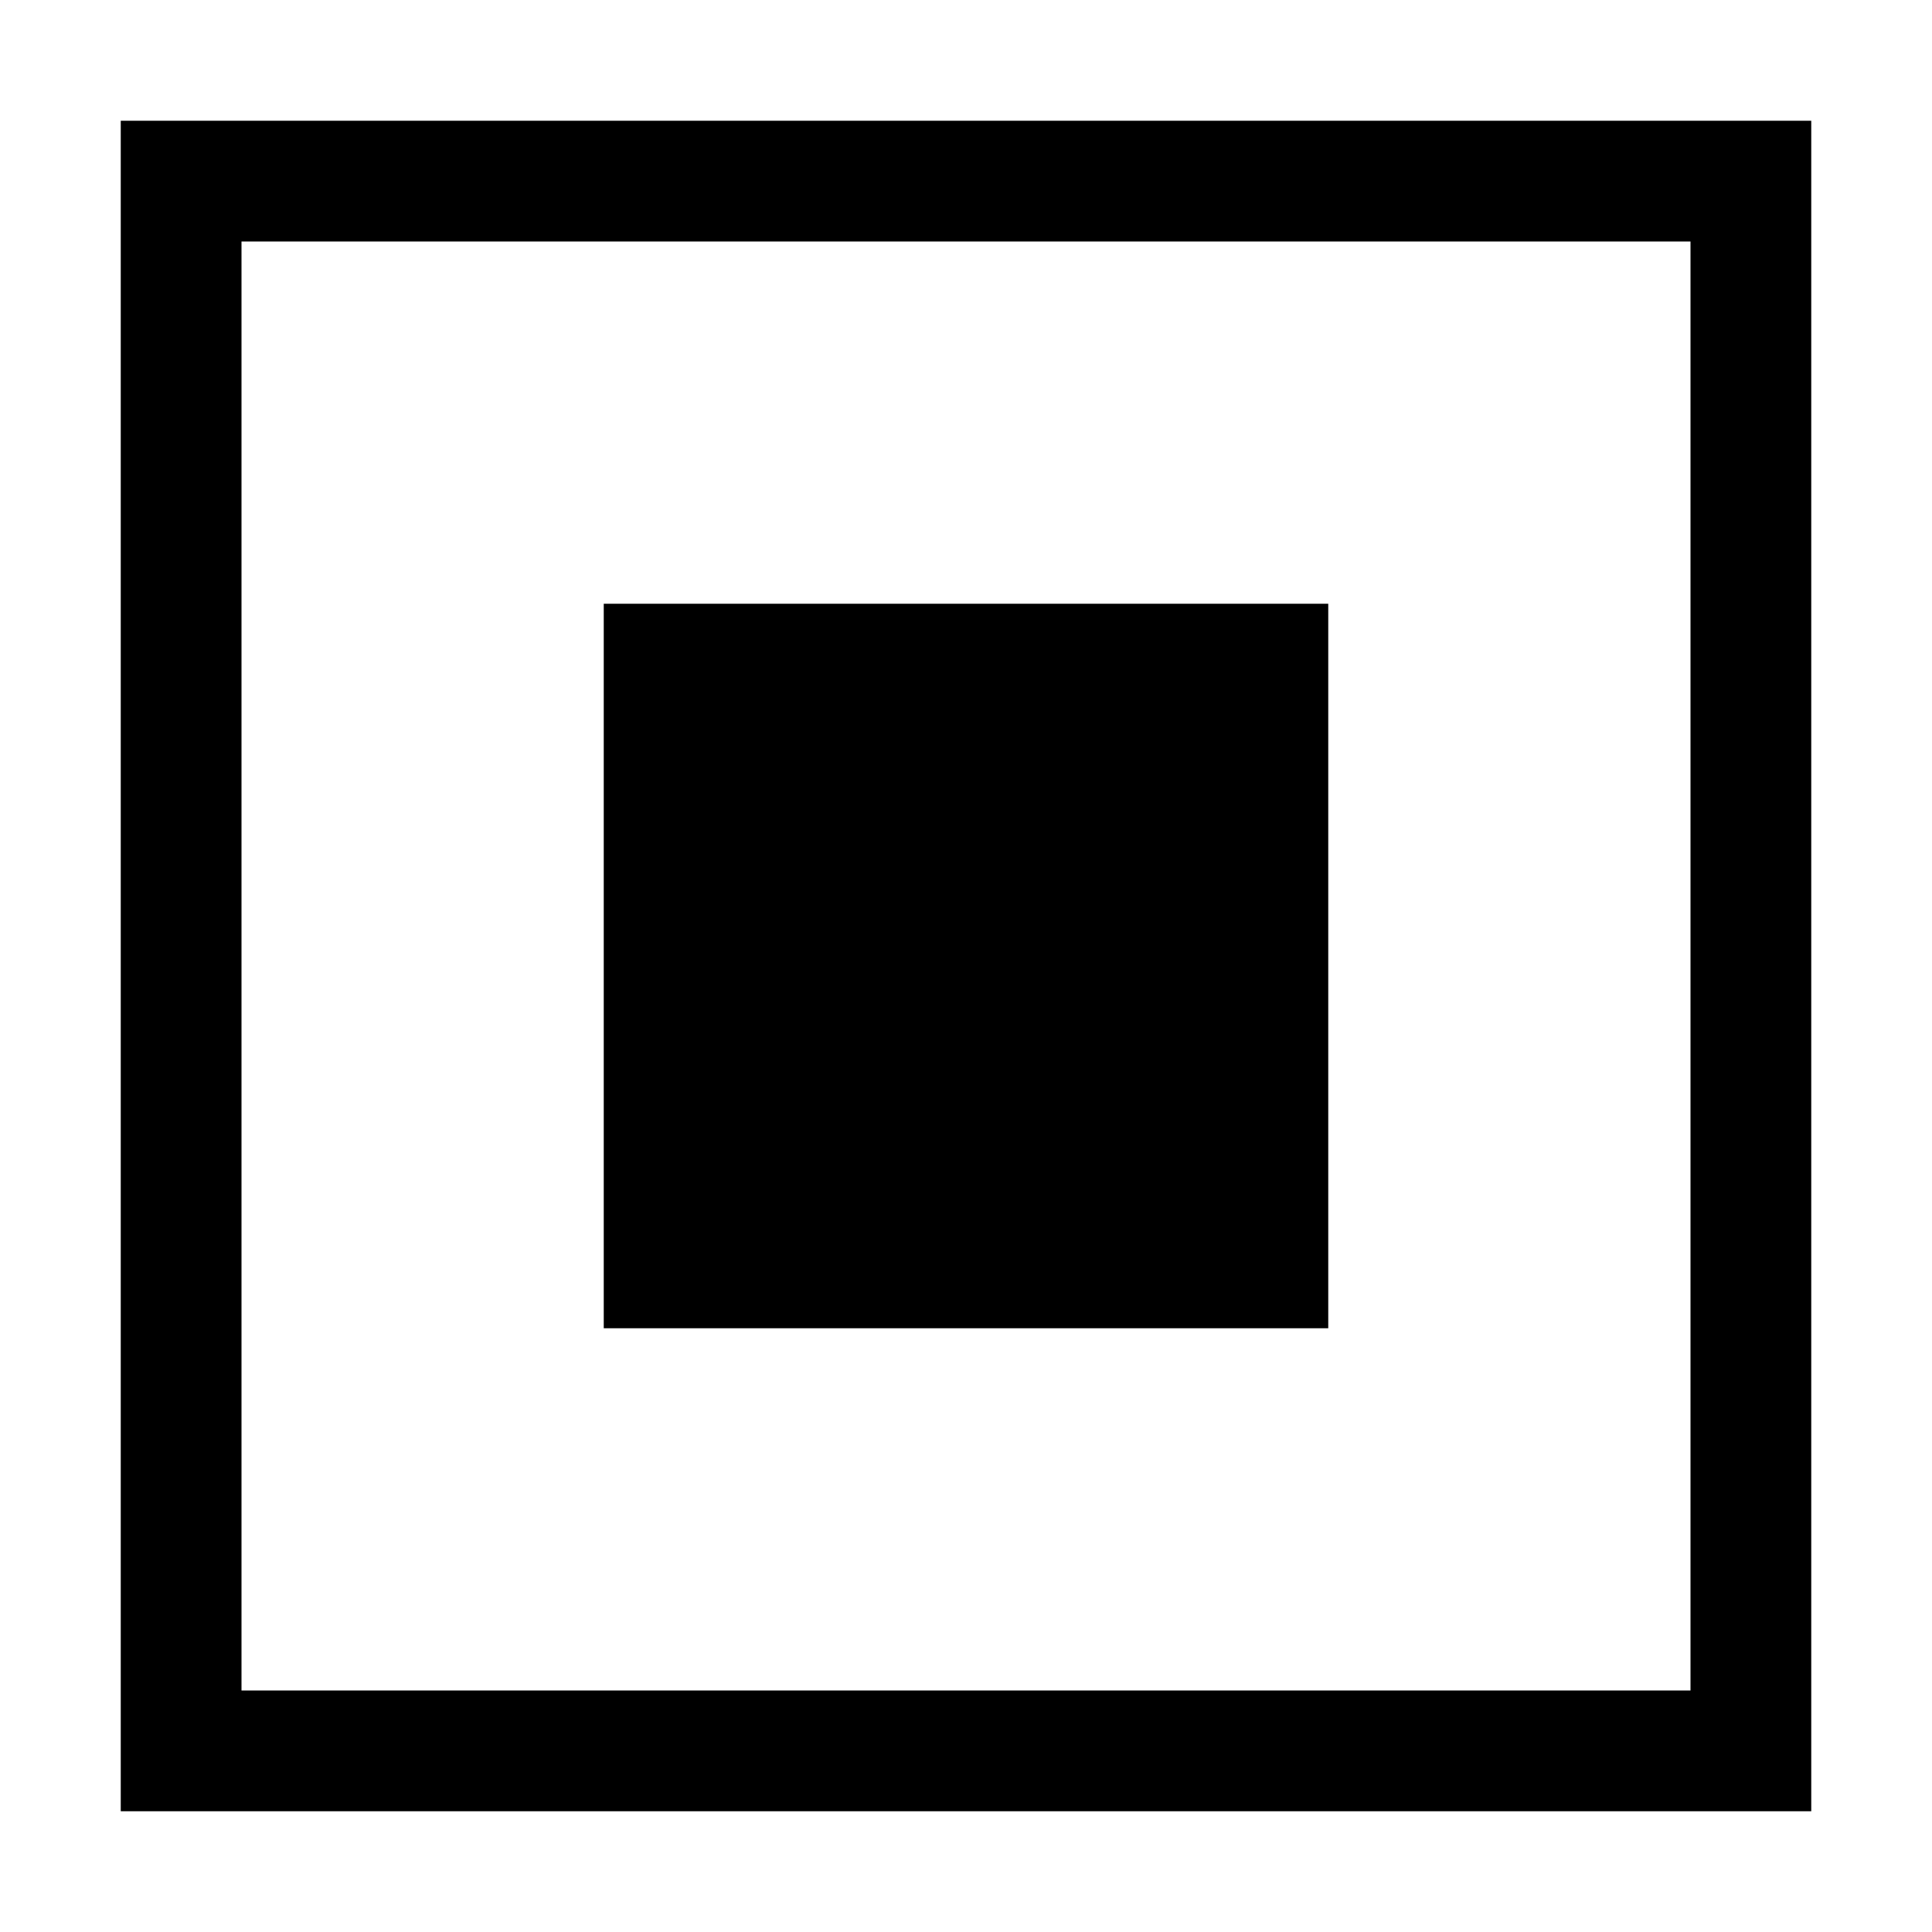
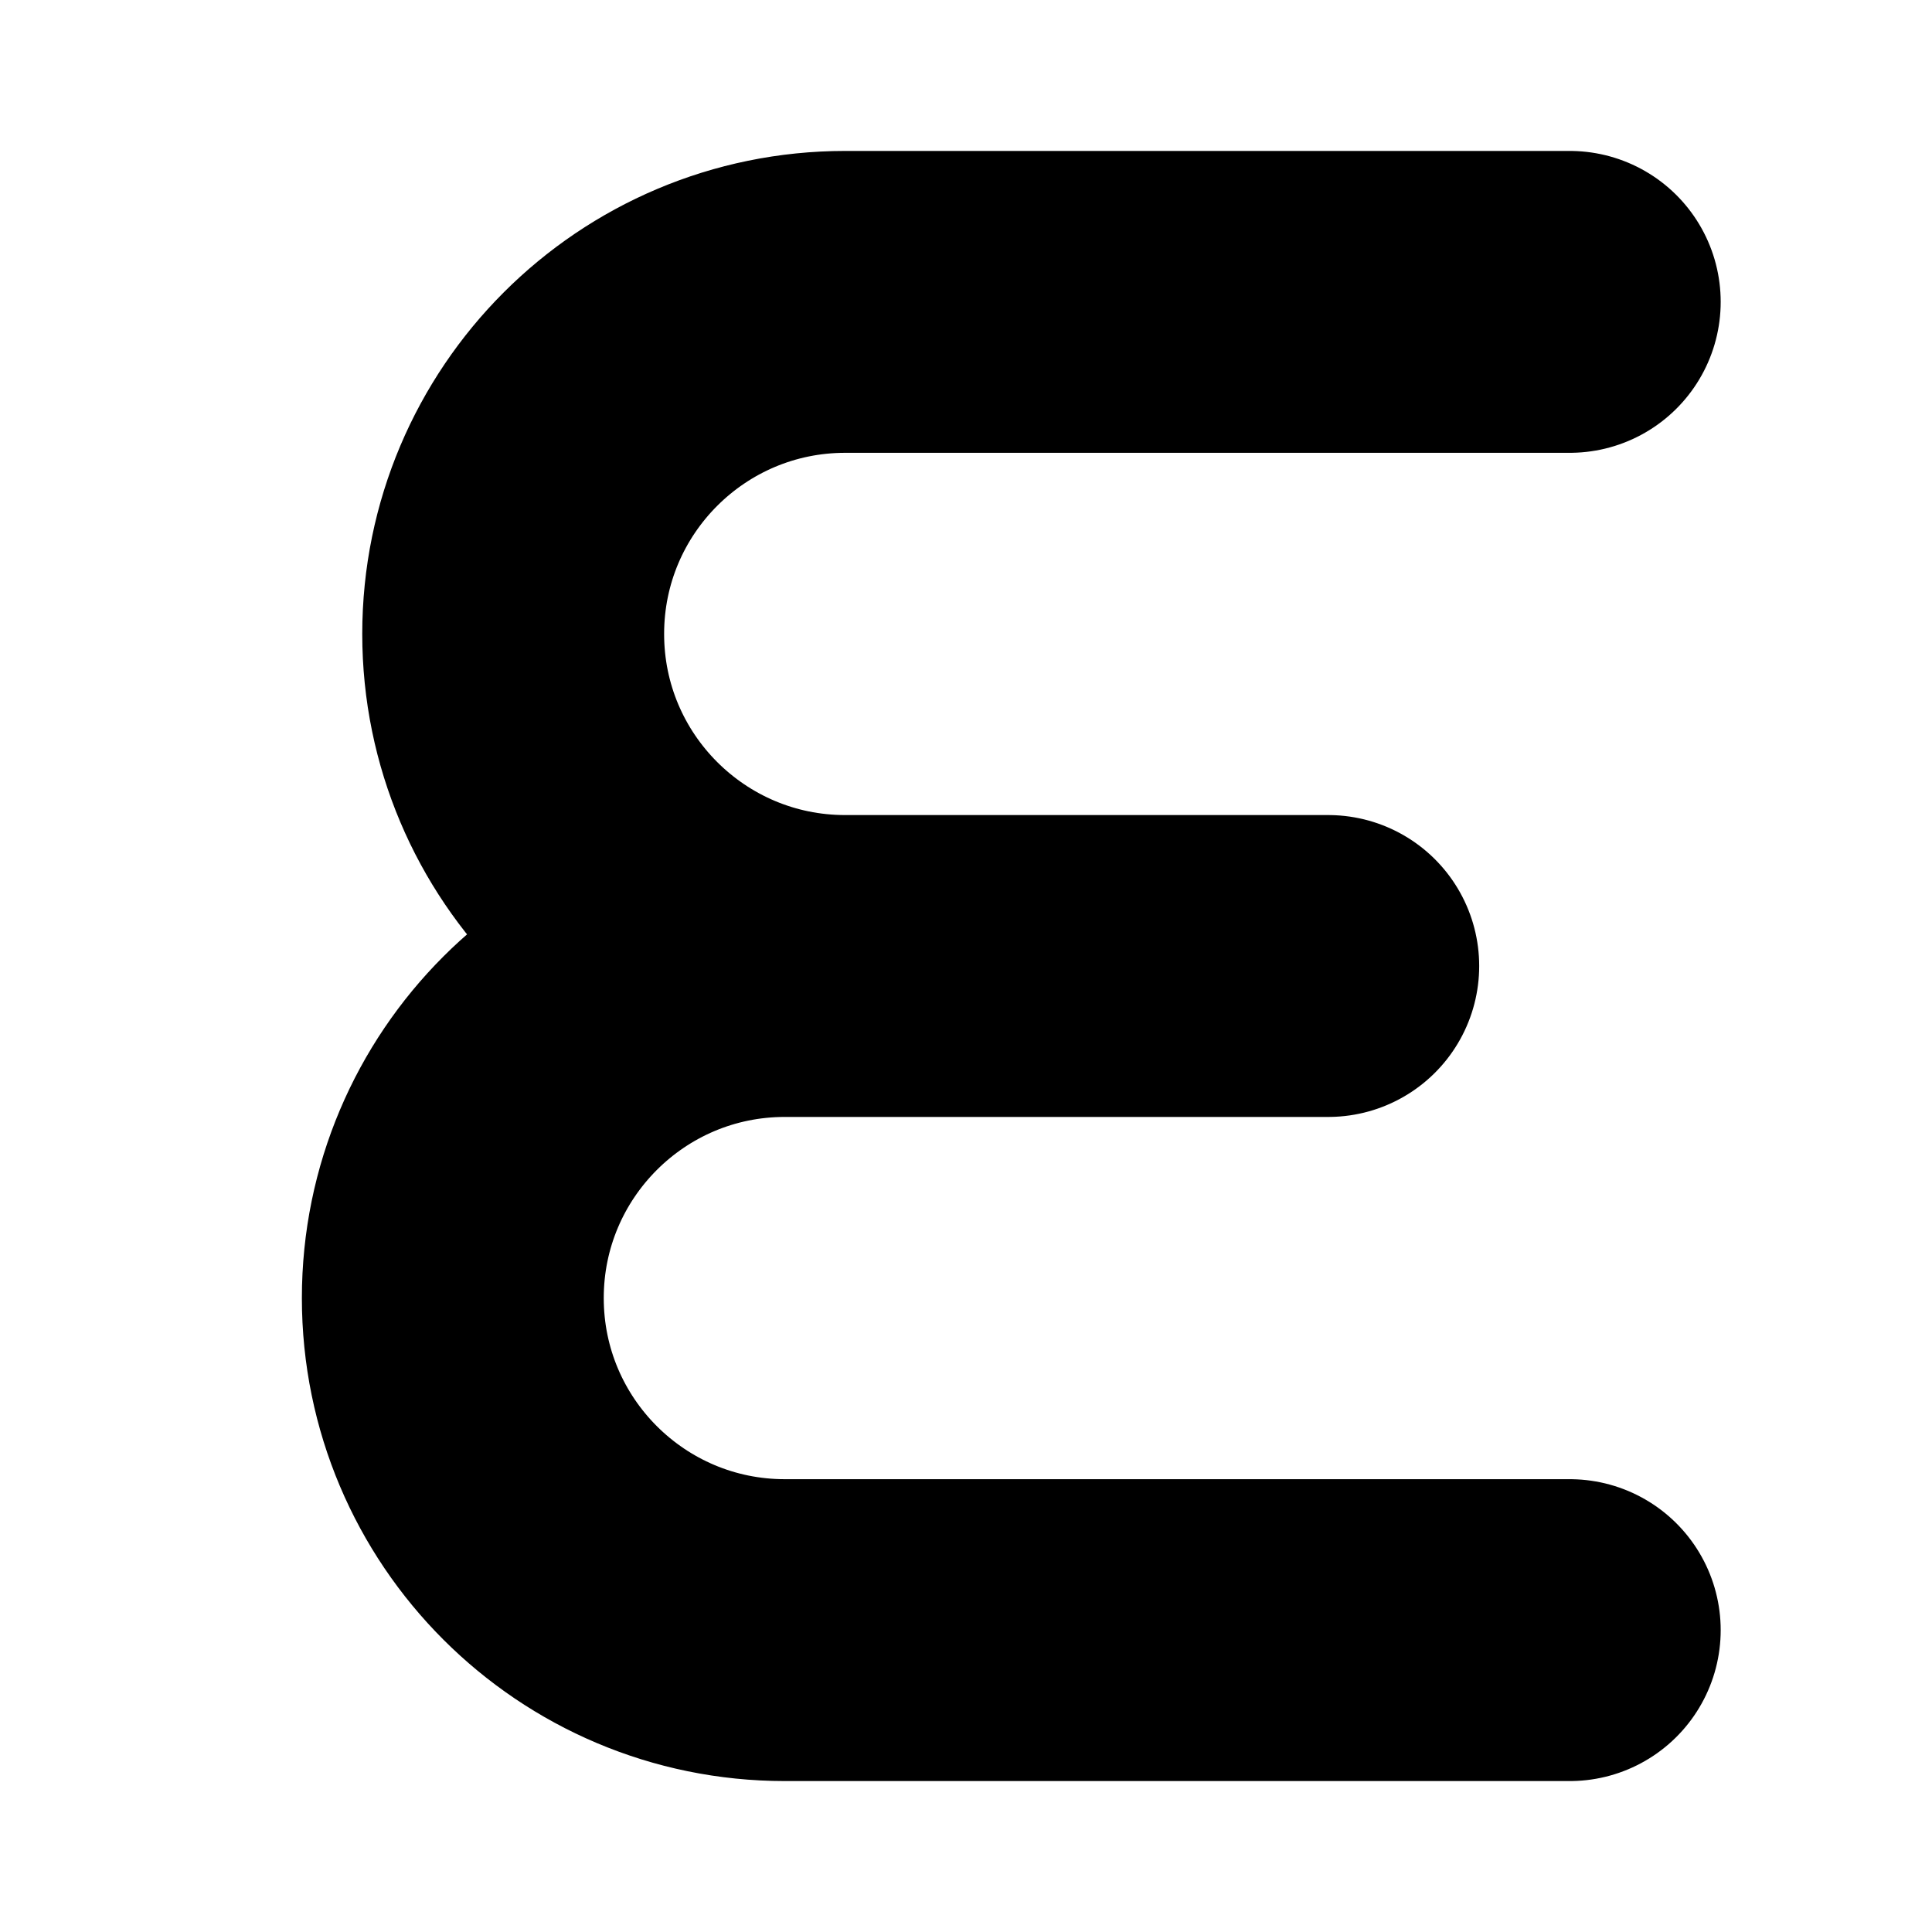
<svg xmlns="http://www.w3.org/2000/svg" viewBox="0 0 16 16" width="16" height="16">
-   <rect x="1.5" y="1.5" width="13" height="13" fill="none" stroke="currentColor" stroke-width="1" />
-   <rect x="5" y="5" width="6" height="6" fill="currentColor" />
+   <path d="M13 2.5H7a2.75 2.75 0 0 0 0 5.5h4H6.5a2.75 2.75 0 0 0 0 5.5H13" fill="none" stroke="currentColor" stroke-width="2.5" stroke-linecap="round" stroke-linejoin="round" />
</svg>
